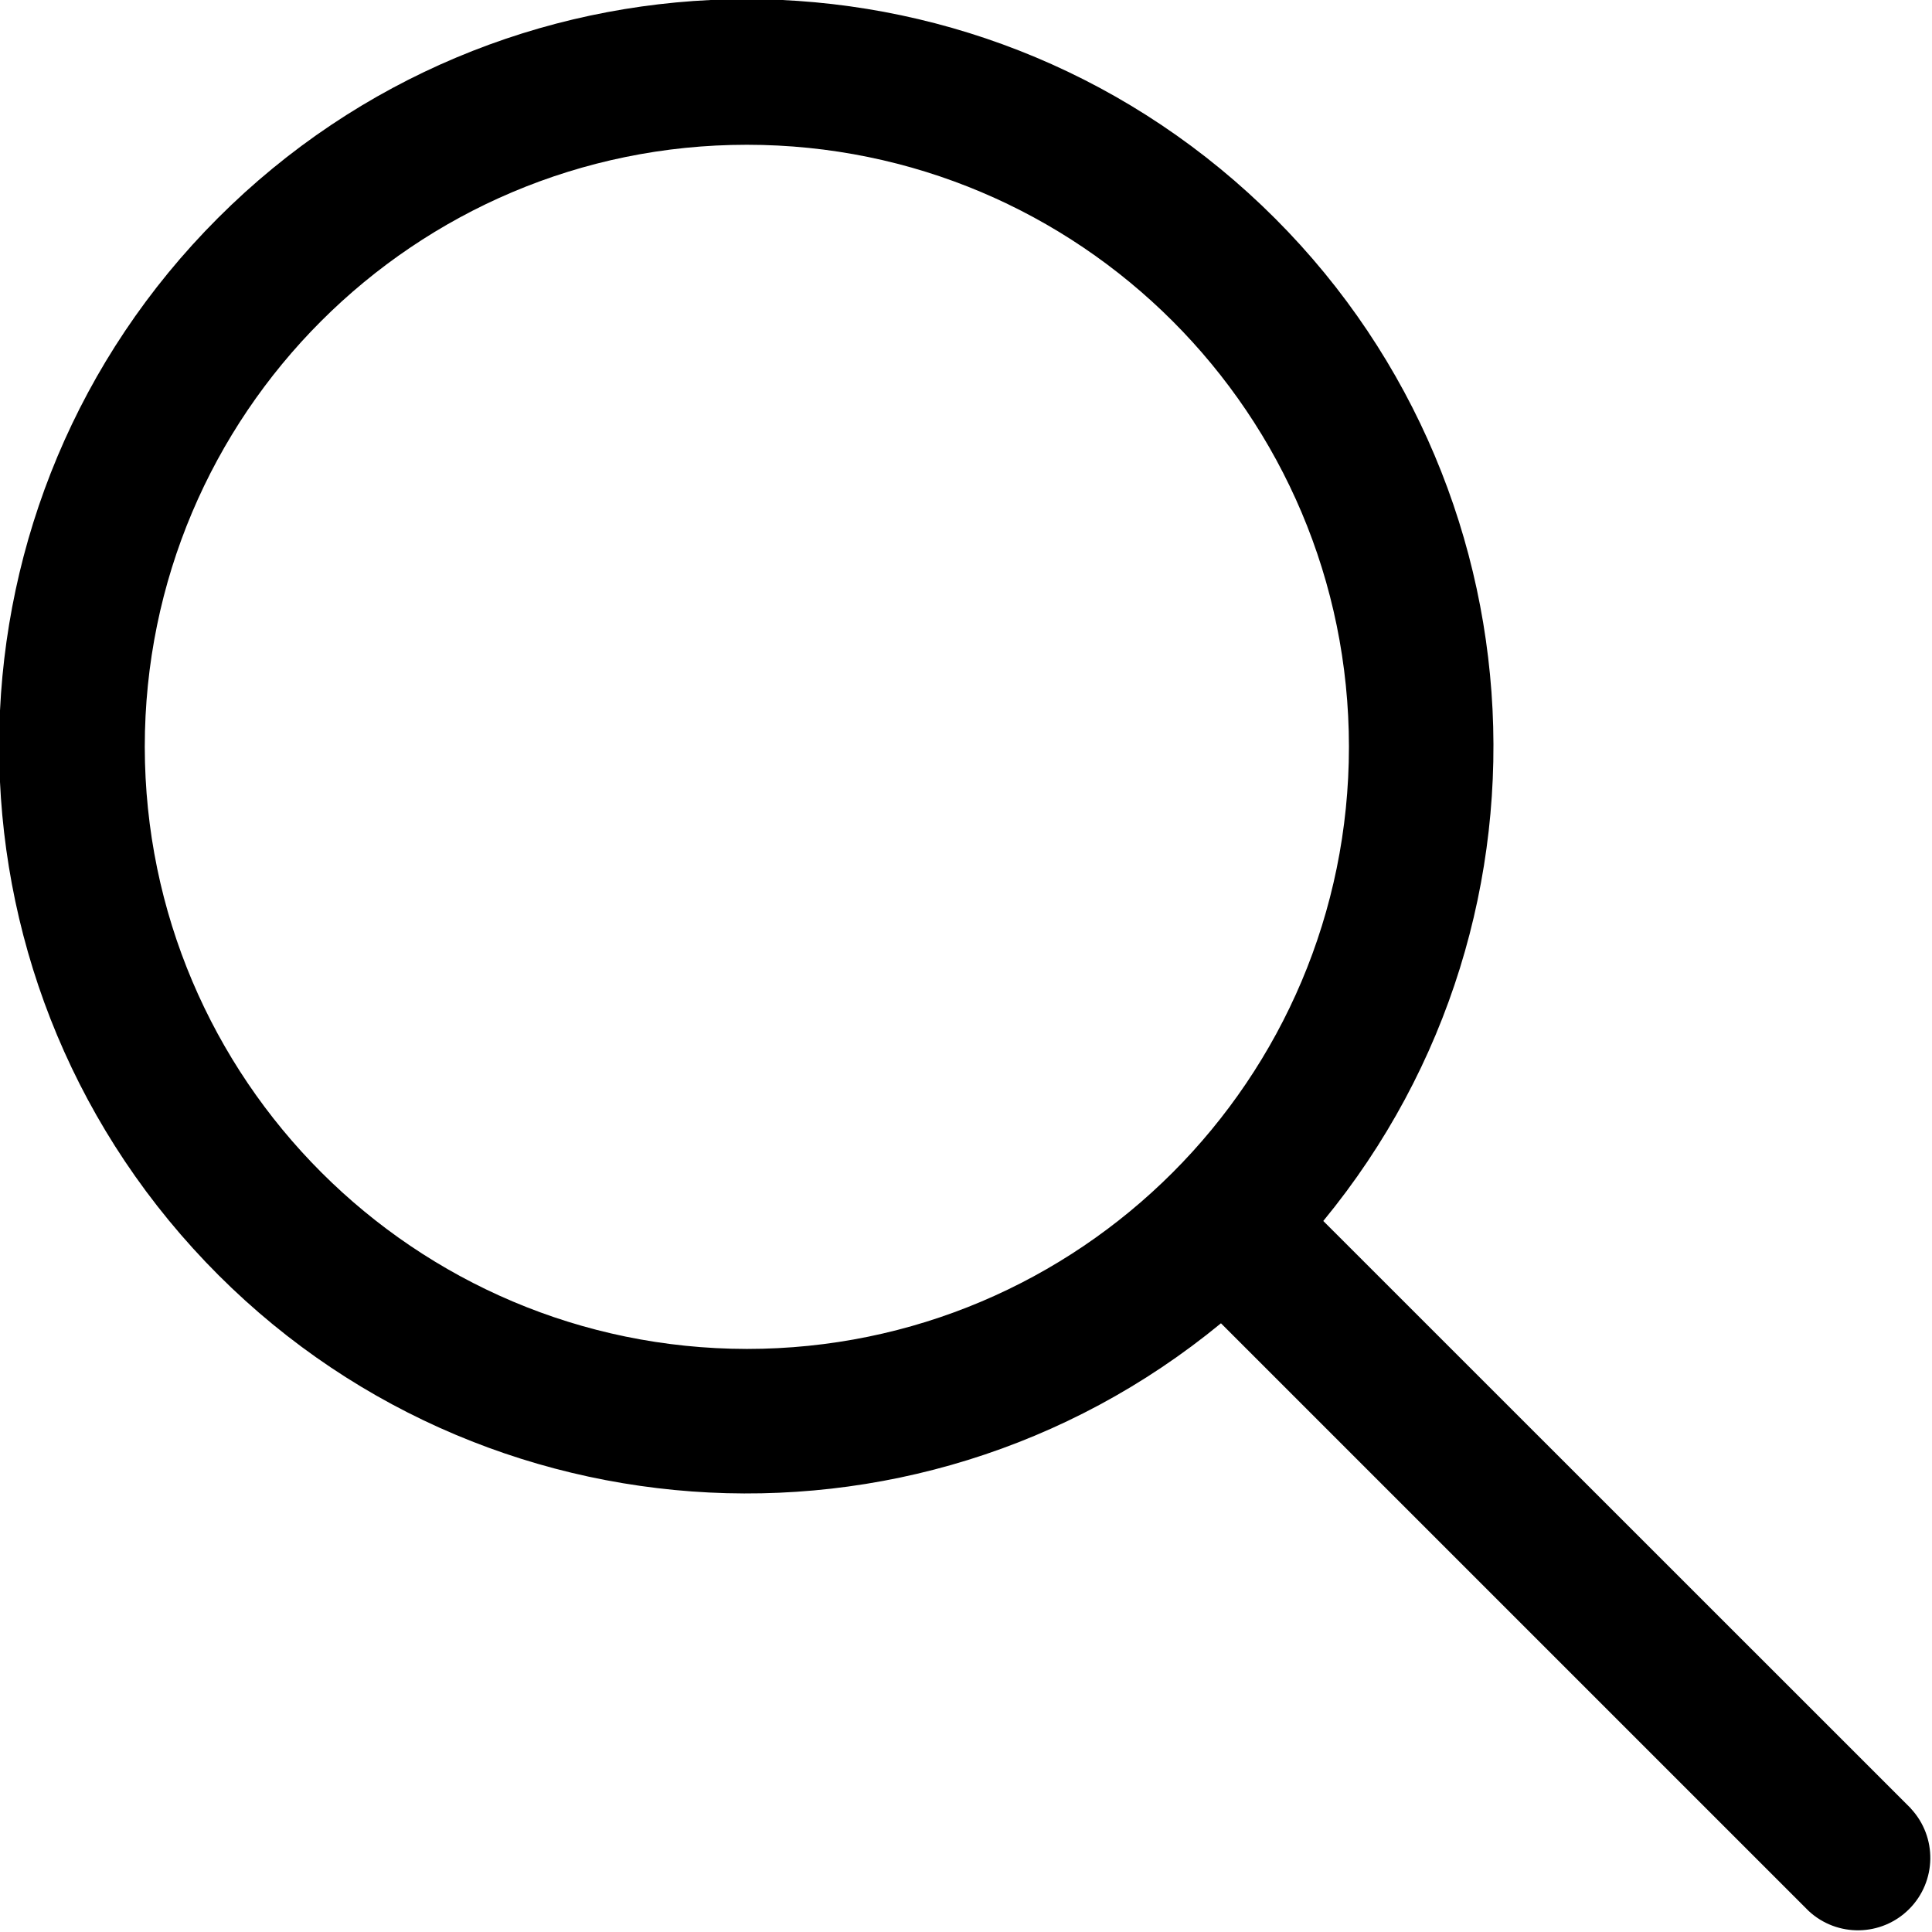
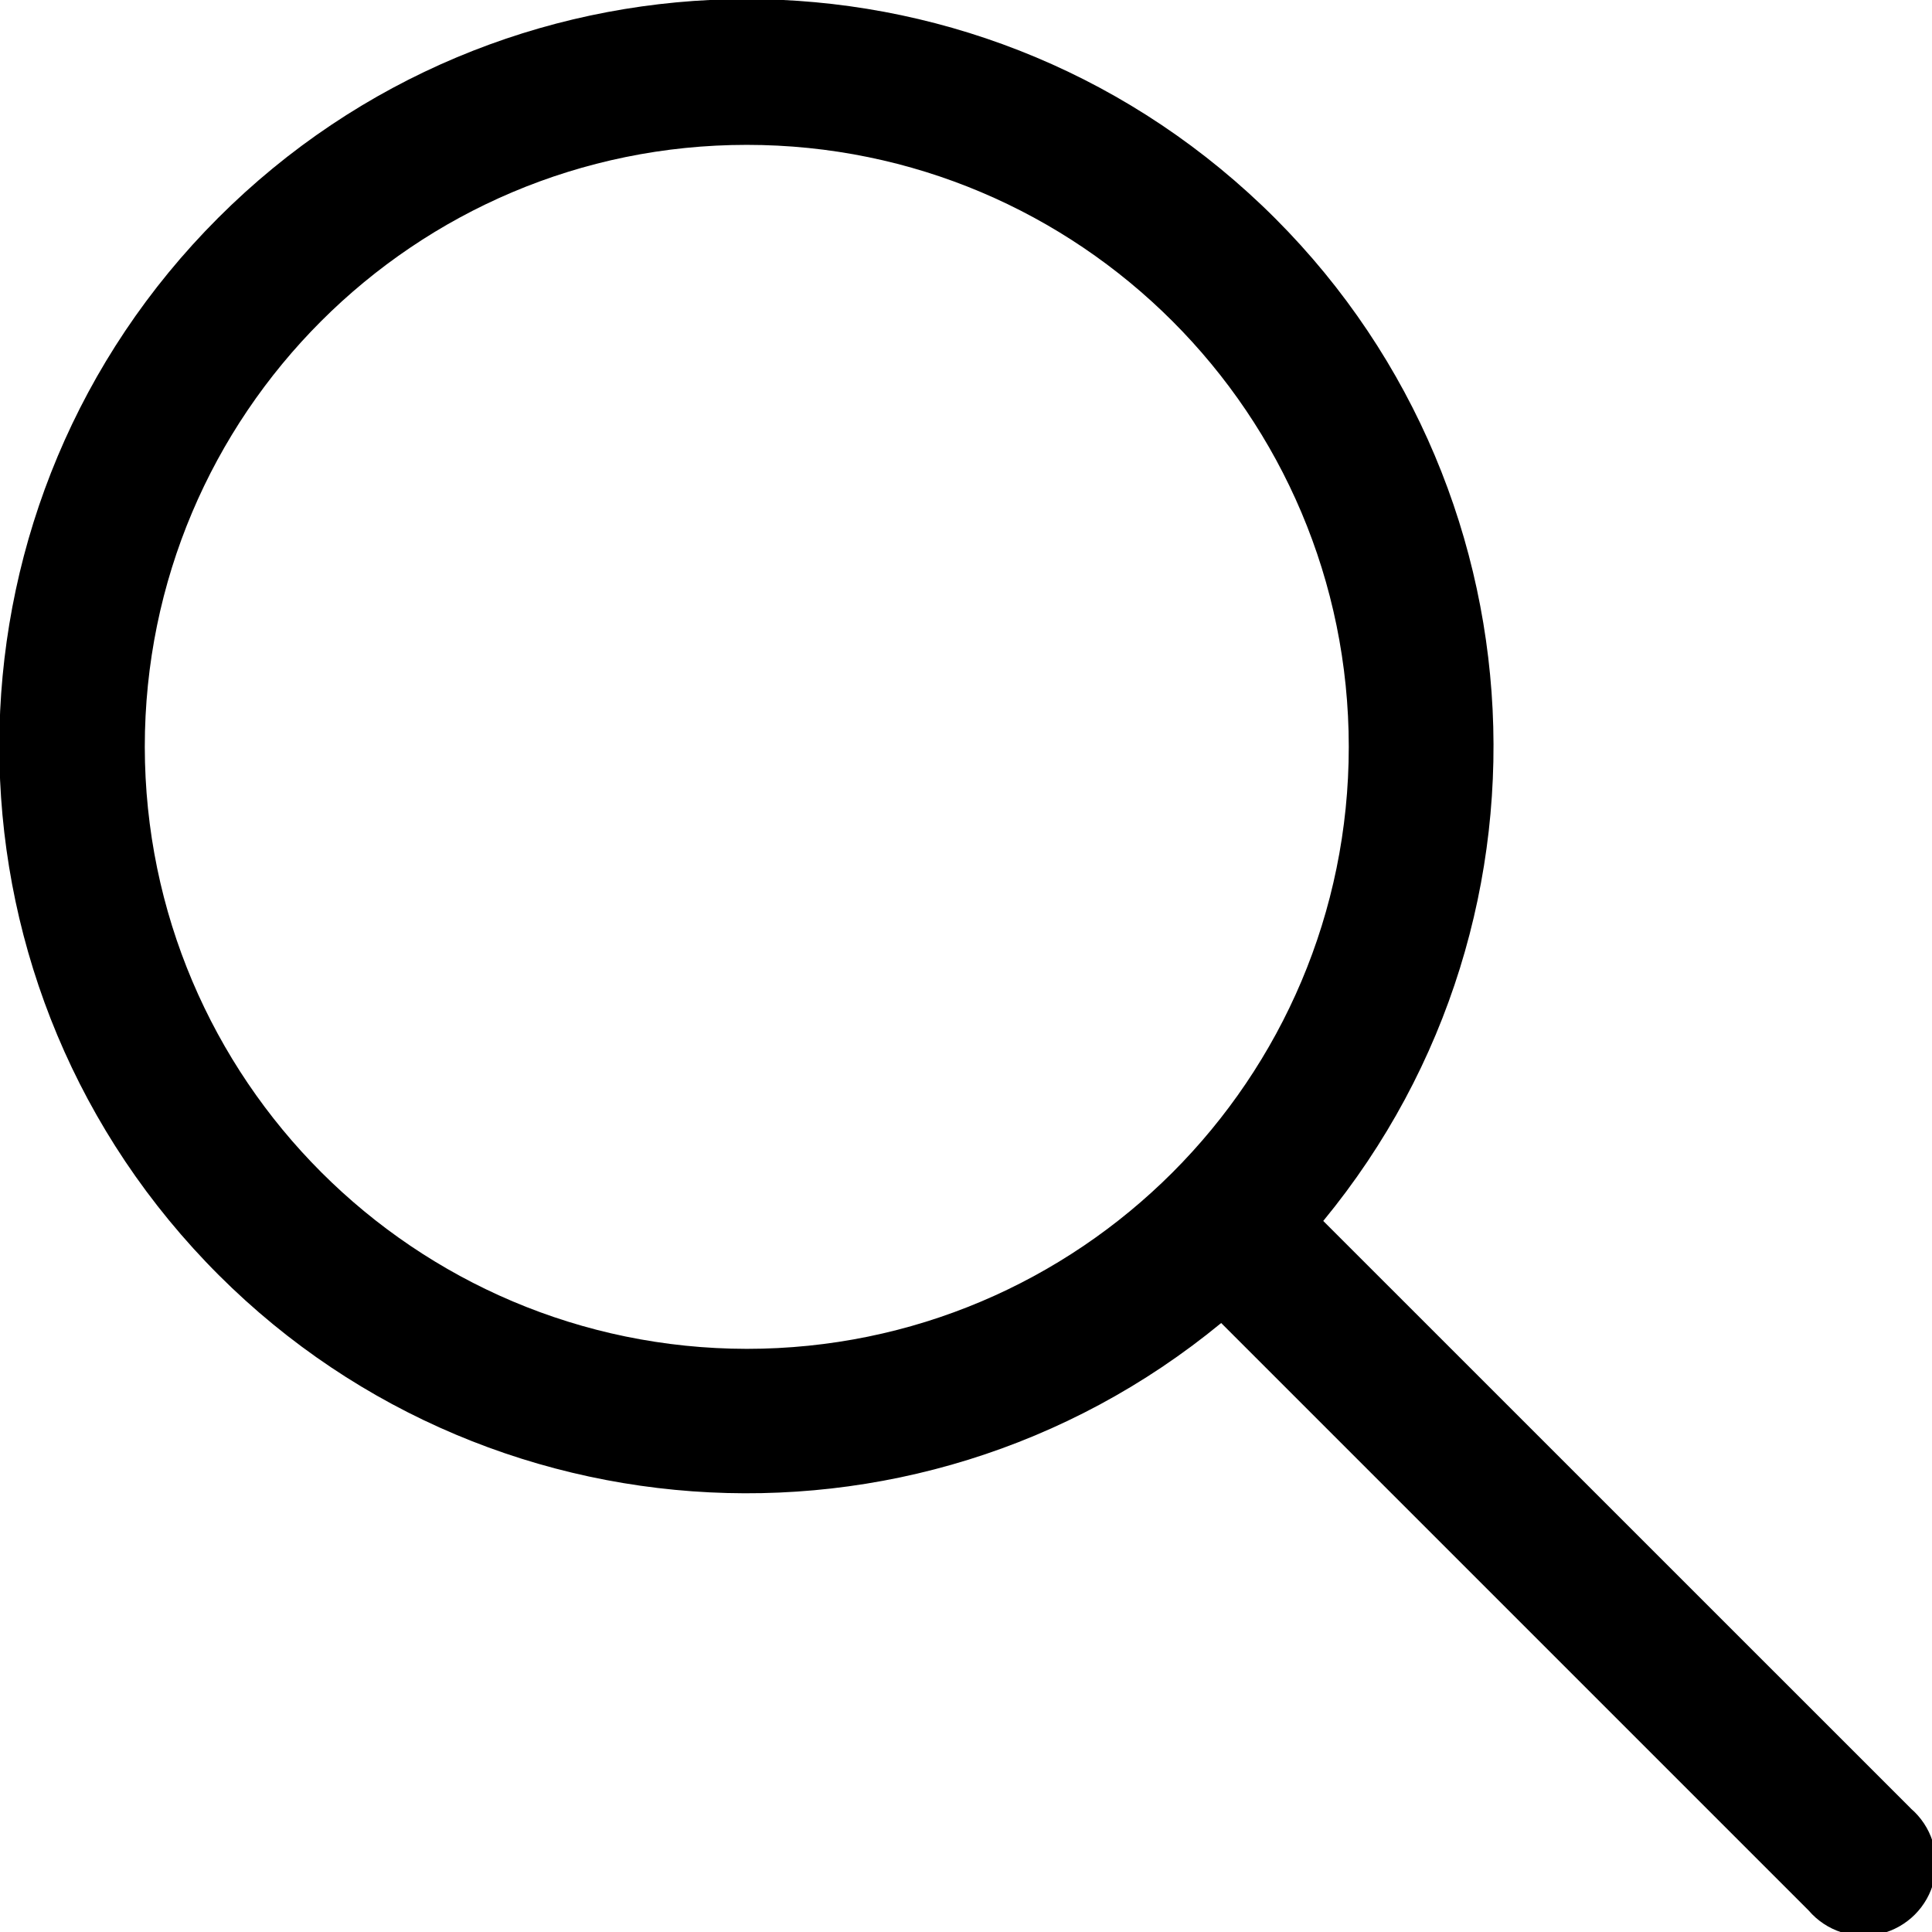
- <svg xmlns="http://www.w3.org/2000/svg" width="13.105" height="13.105" viewBox="0 0 13.105 13.105">
-   <path id="Path_23331" data-name="Path 23331" d="M12.962,12.267,8.976,8.282a5.068,5.068,0,1,0-.694.694l3.985,3.985a.491.491,0,0,0,.694-.694M.982,5.066A4.084,4.084,0,1,1,5.066,9.15,4.089,4.089,0,0,1,.982,5.066" />
+ <svg xmlns="http://www.w3.org/2000/svg" width="24.606" height="24.606" viewBox="0 0 24.606 24.606">
+   <path id="Path_23328" data-name="Path 23328" d="M24.336,23.032,16.853,15.55a9.515,9.515,0,1,0-1.3,1.3l7.482,7.482a.922.922,0,1,0,1.3-1.3M1.844,9.512a7.667,7.667,0,1,1,7.667,7.667A7.677,7.677,0,0,1,1.844,9.512" />
</svg>
